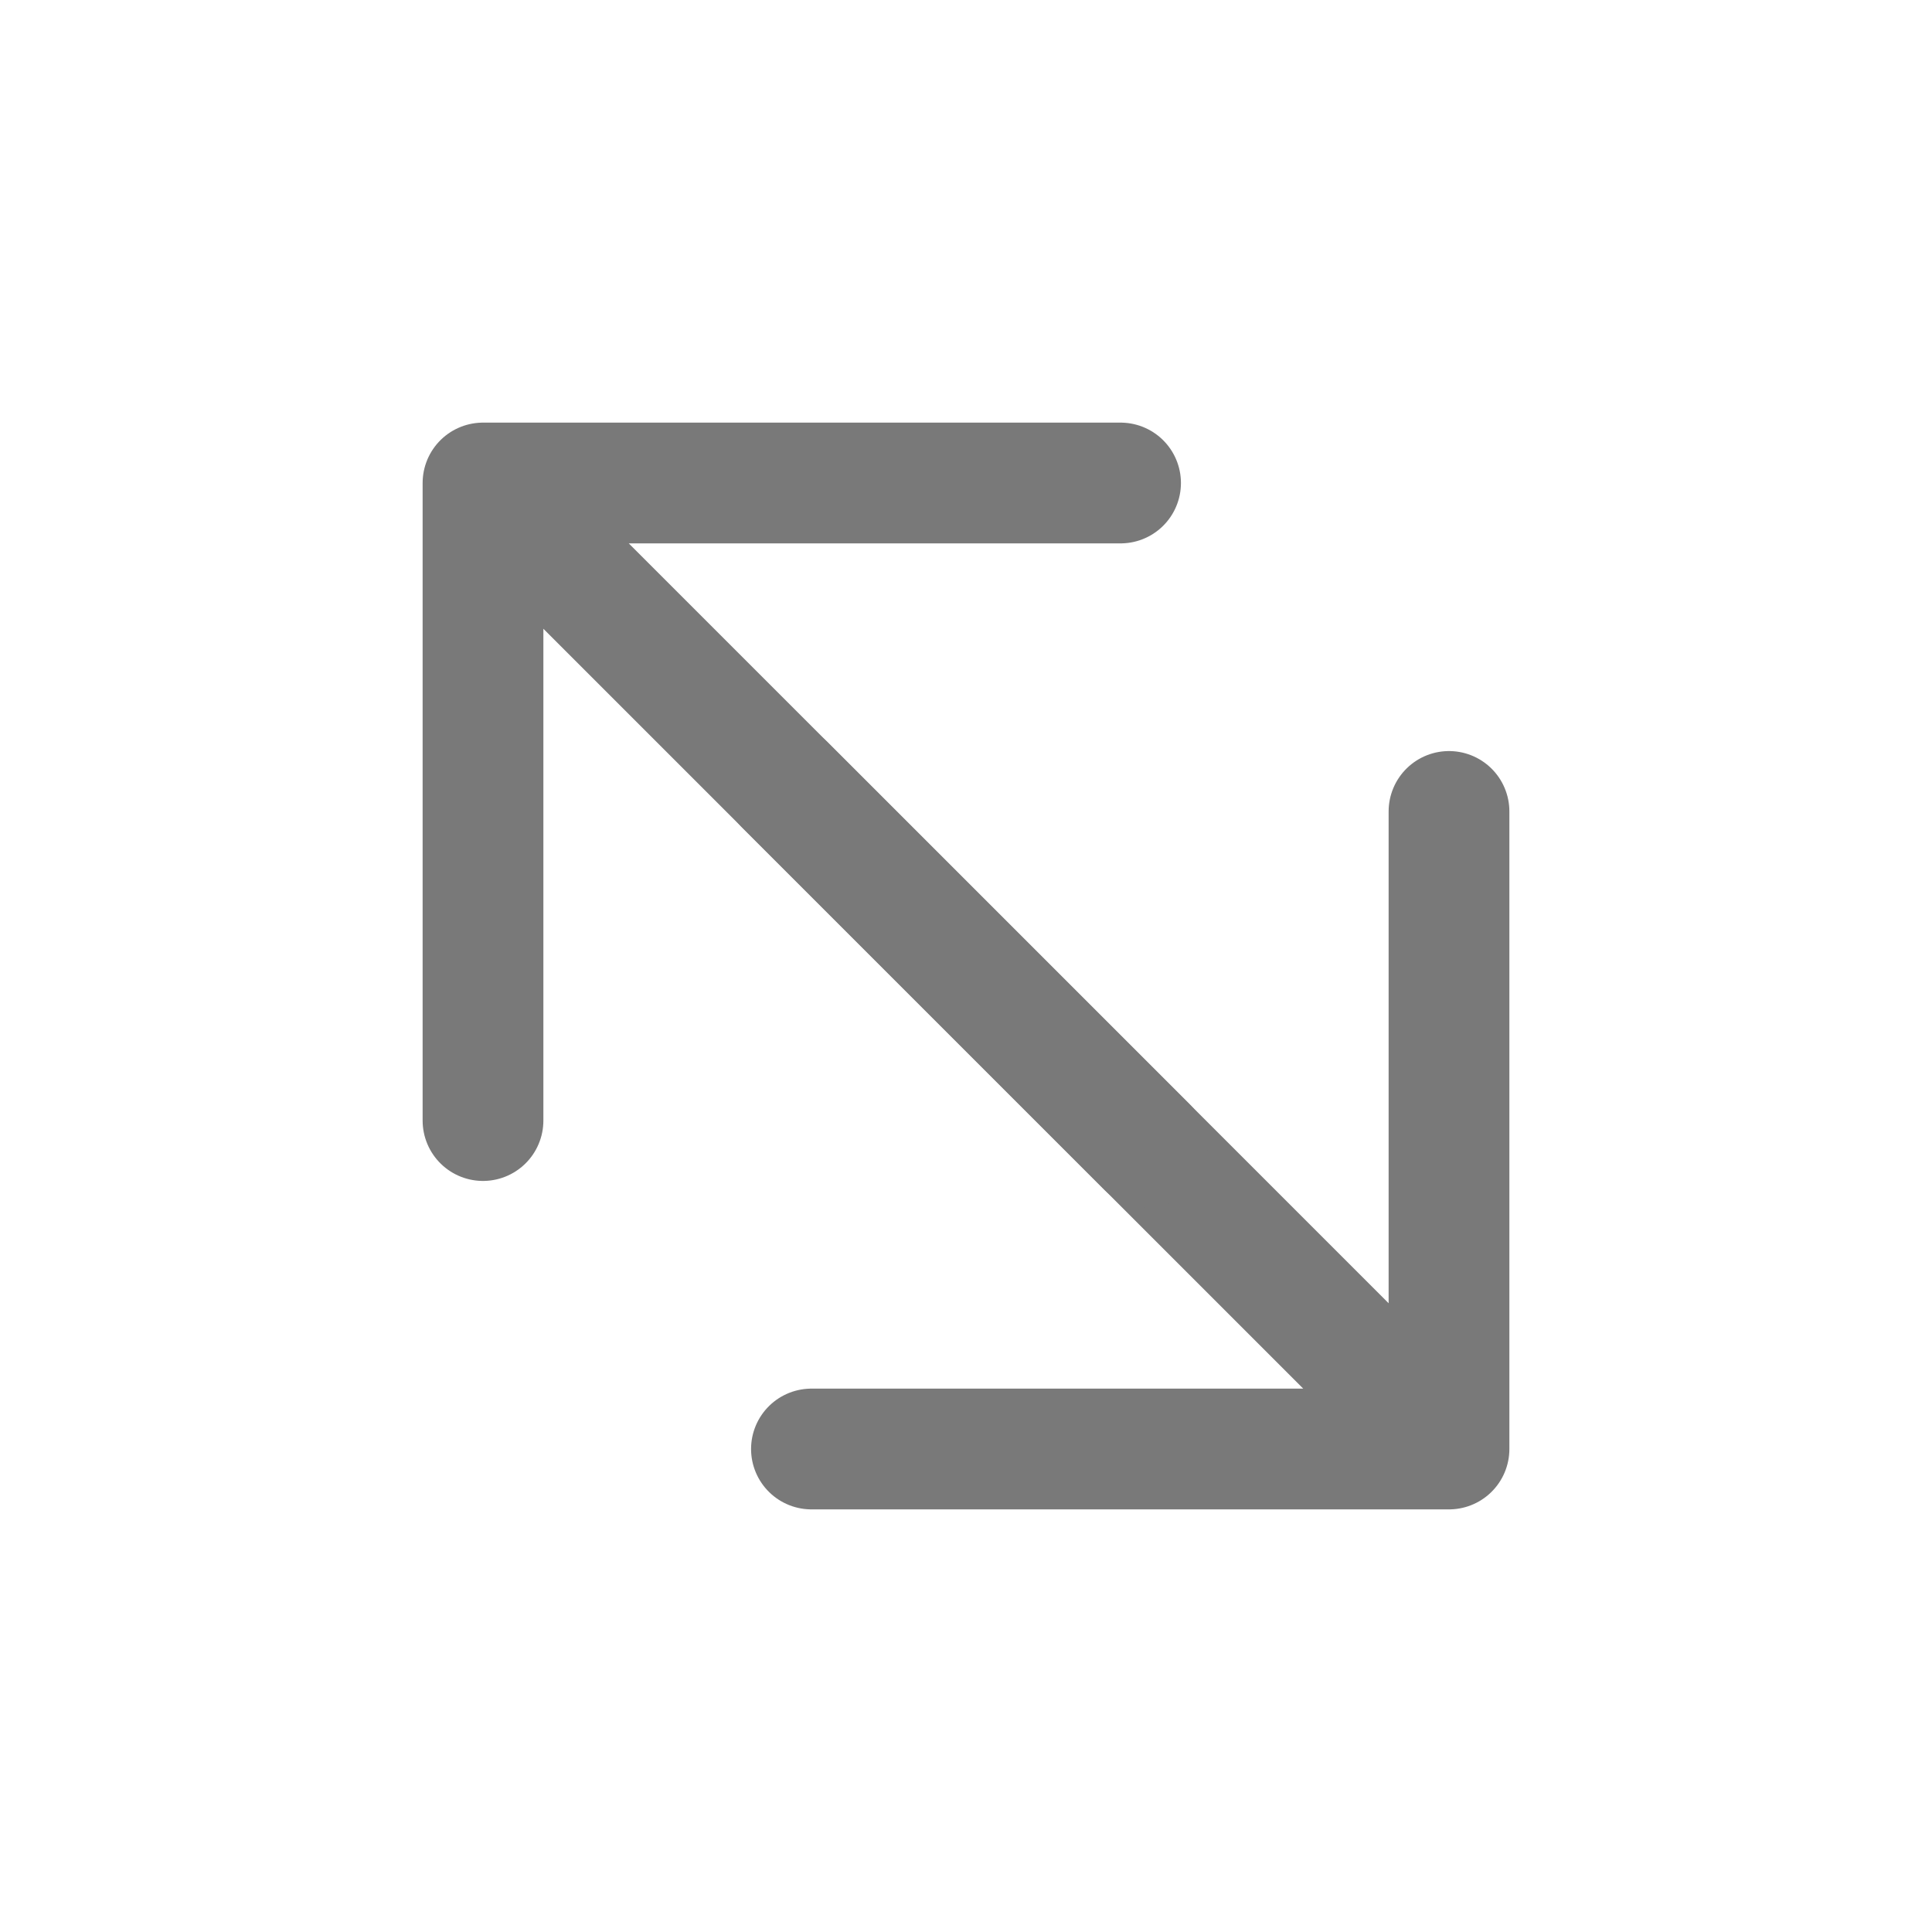
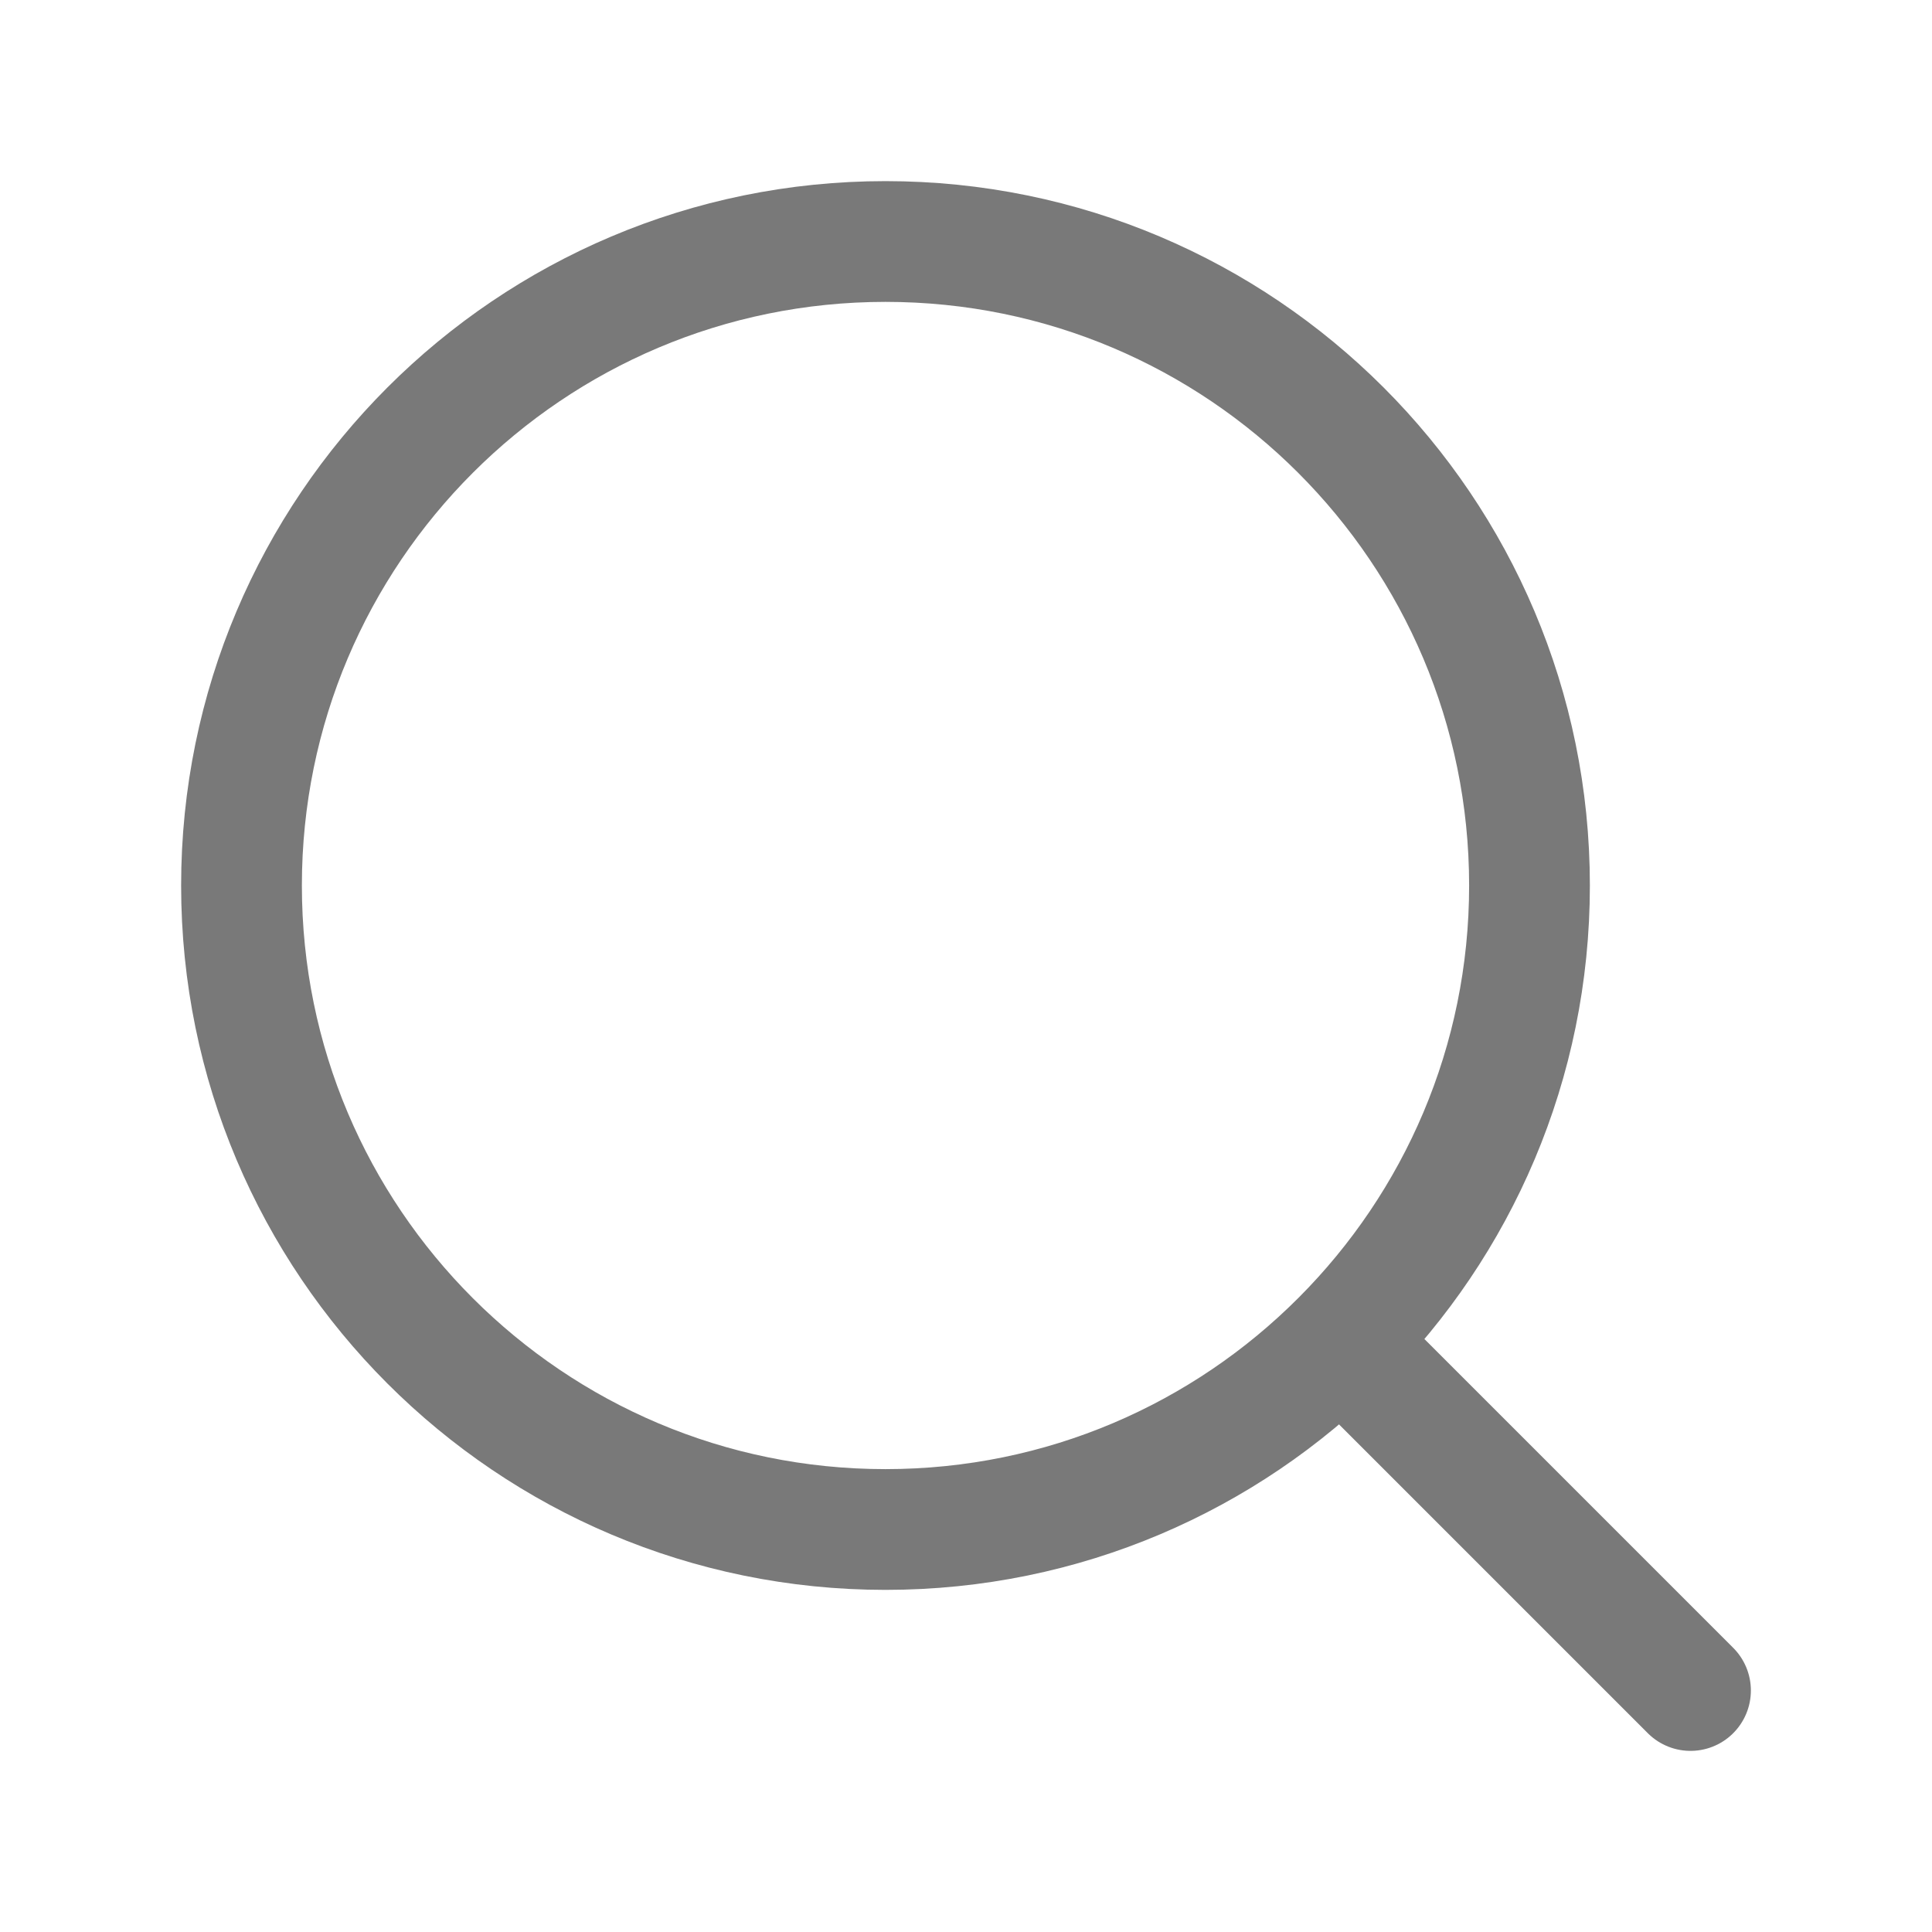
<svg xmlns="http://www.w3.org/2000/svg" width="24" height="24" viewBox="0 0 24 24" fill="none">
-   <path d="M9.75 9.75L18 18M18 18V10.08M18 18H10.08" stroke="#797979" stroke-width="1.5" stroke-linecap="round" stroke-linejoin="round" />
-   <path d="M14.25 14.25L6 6M6 6V13.92M6 6H13.92" stroke="#797979" stroke-width="1.5" stroke-linecap="round" stroke-linejoin="round" />
+   <path d="M17 17L21 21" stroke="#797979" stroke-width="1.5" stroke-linecap="round" stroke-linejoin="round" />
+   <path d="M3 11C3 15.418 6.582 19 11 19C13.213 19 15.216 18.102 16.664 16.649C18.108 15.202 19 13.205 19 11C19 6.582 15.418 3 11 3C6.582 3 3 6.582 3 11Z" stroke="#797979" stroke-width="1.5" stroke-linecap="round" stroke-linejoin="round" />
</svg>
